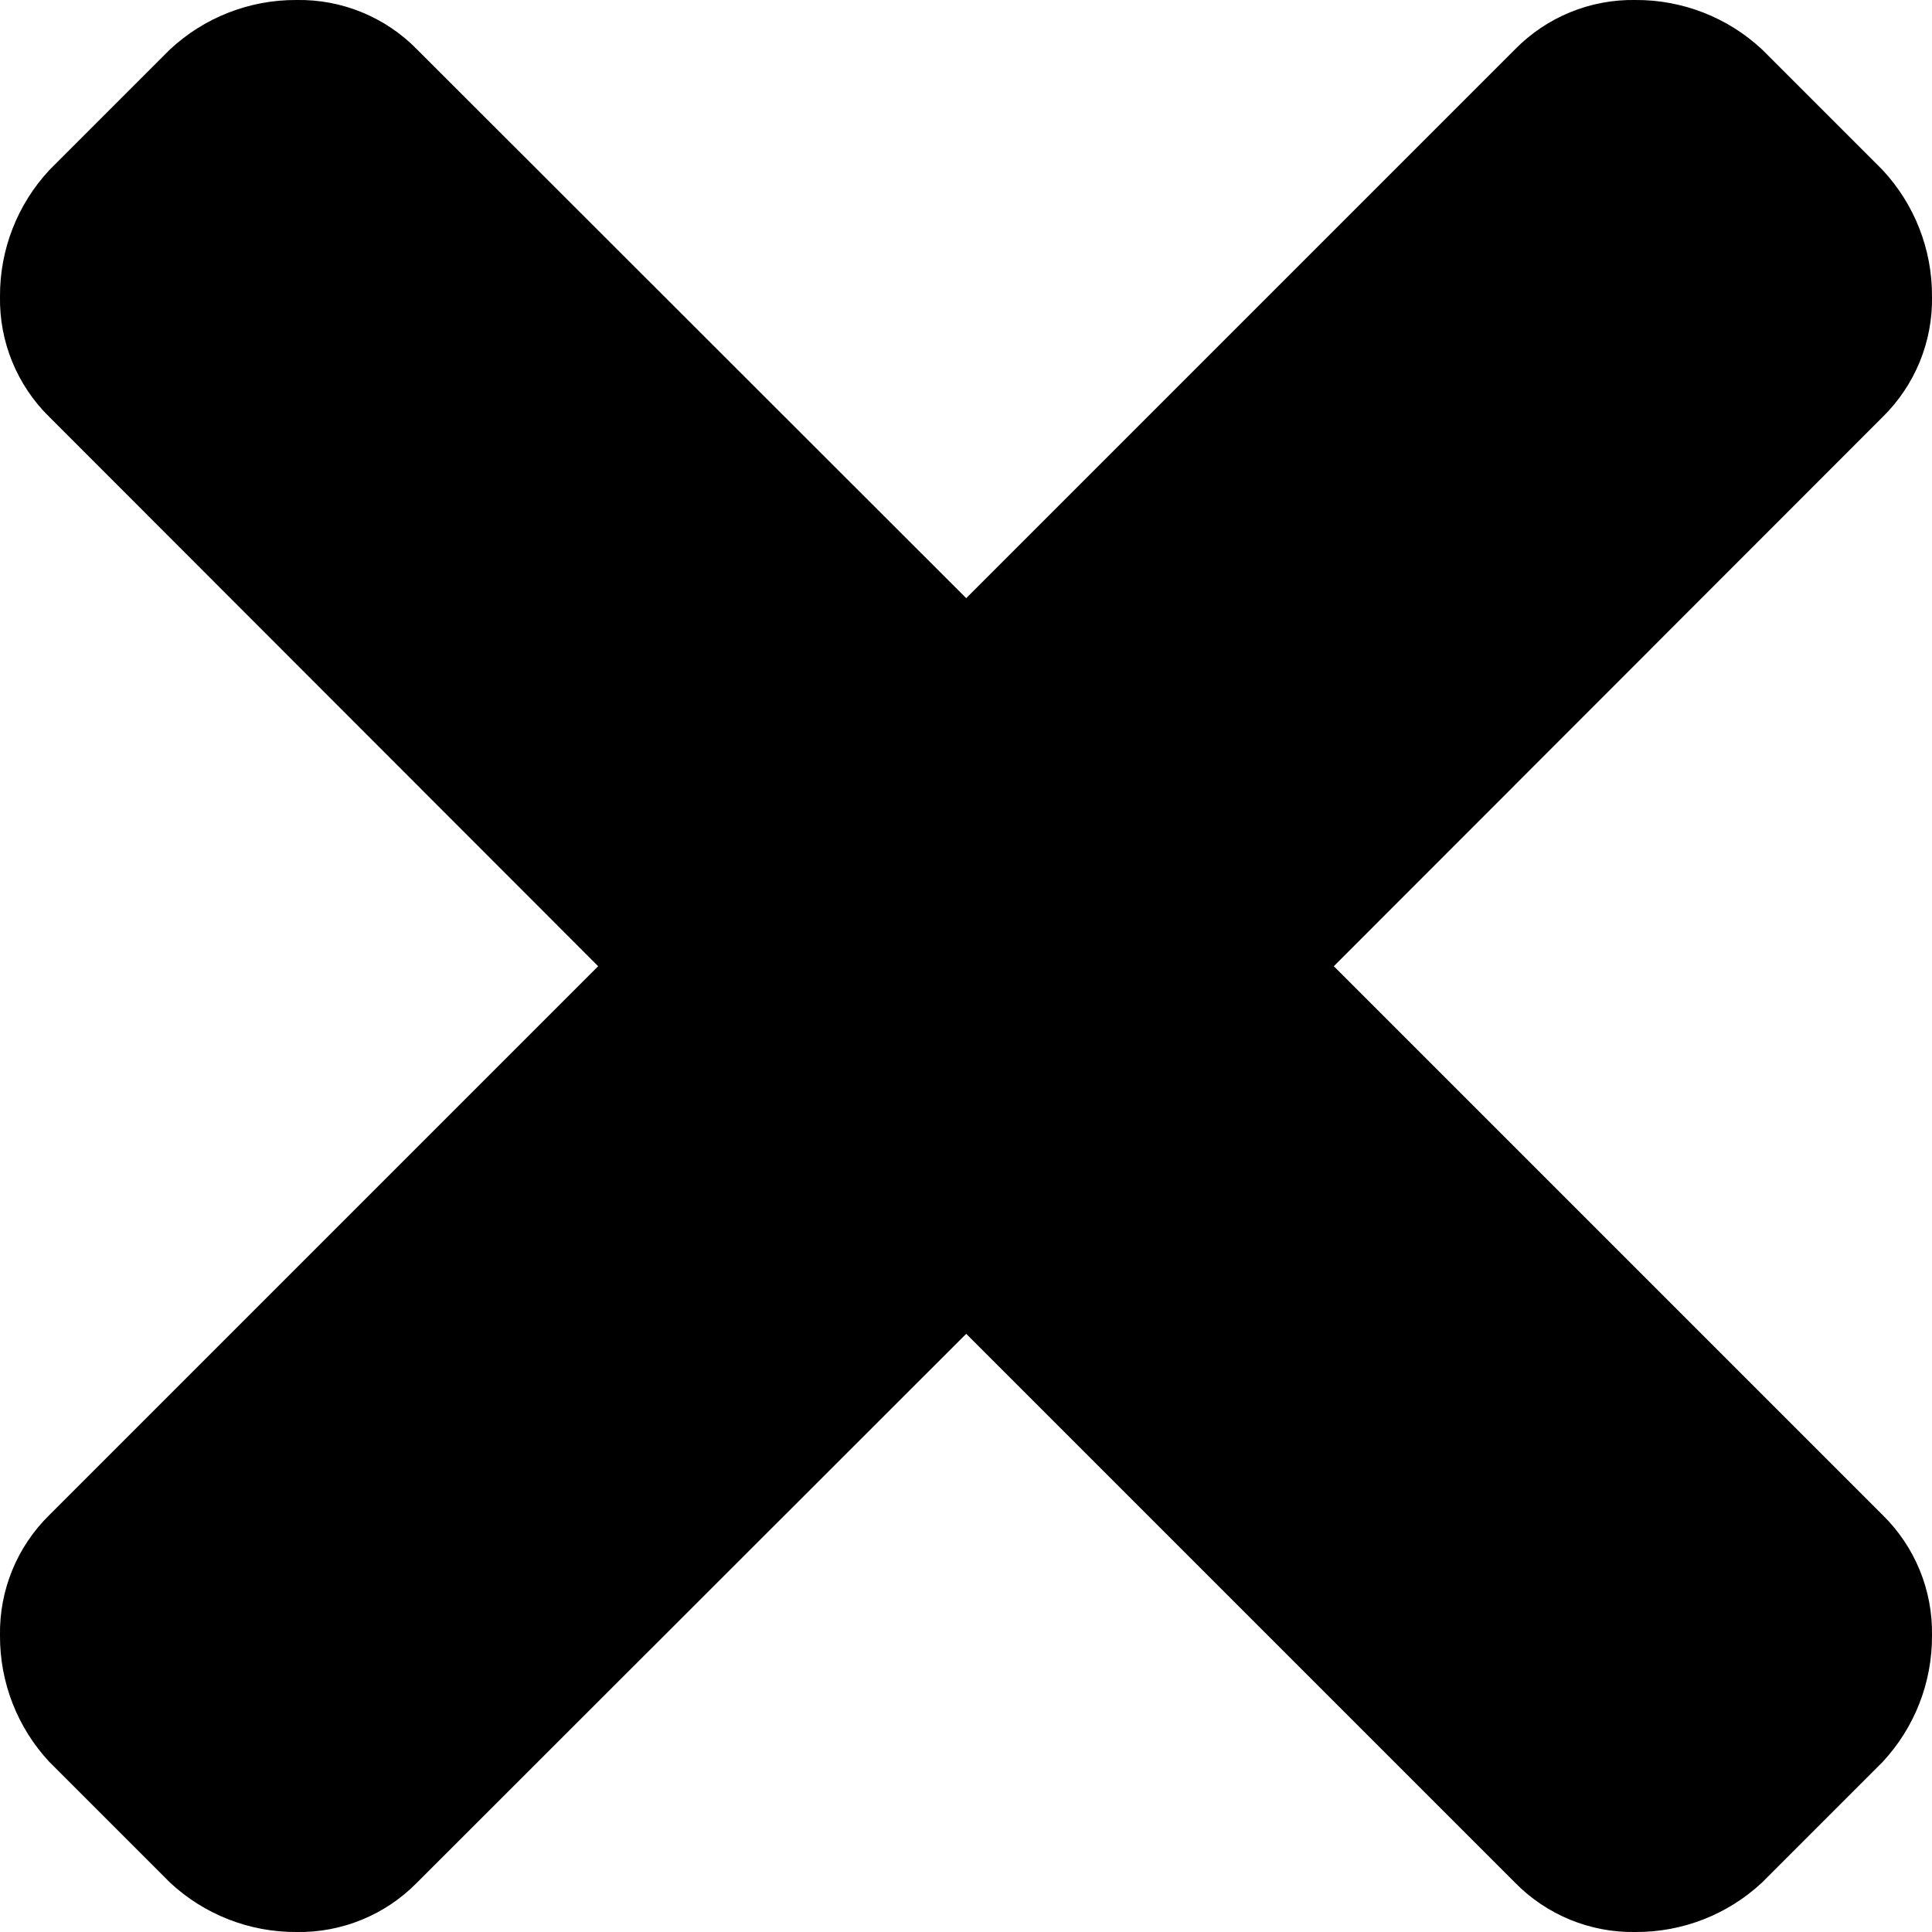
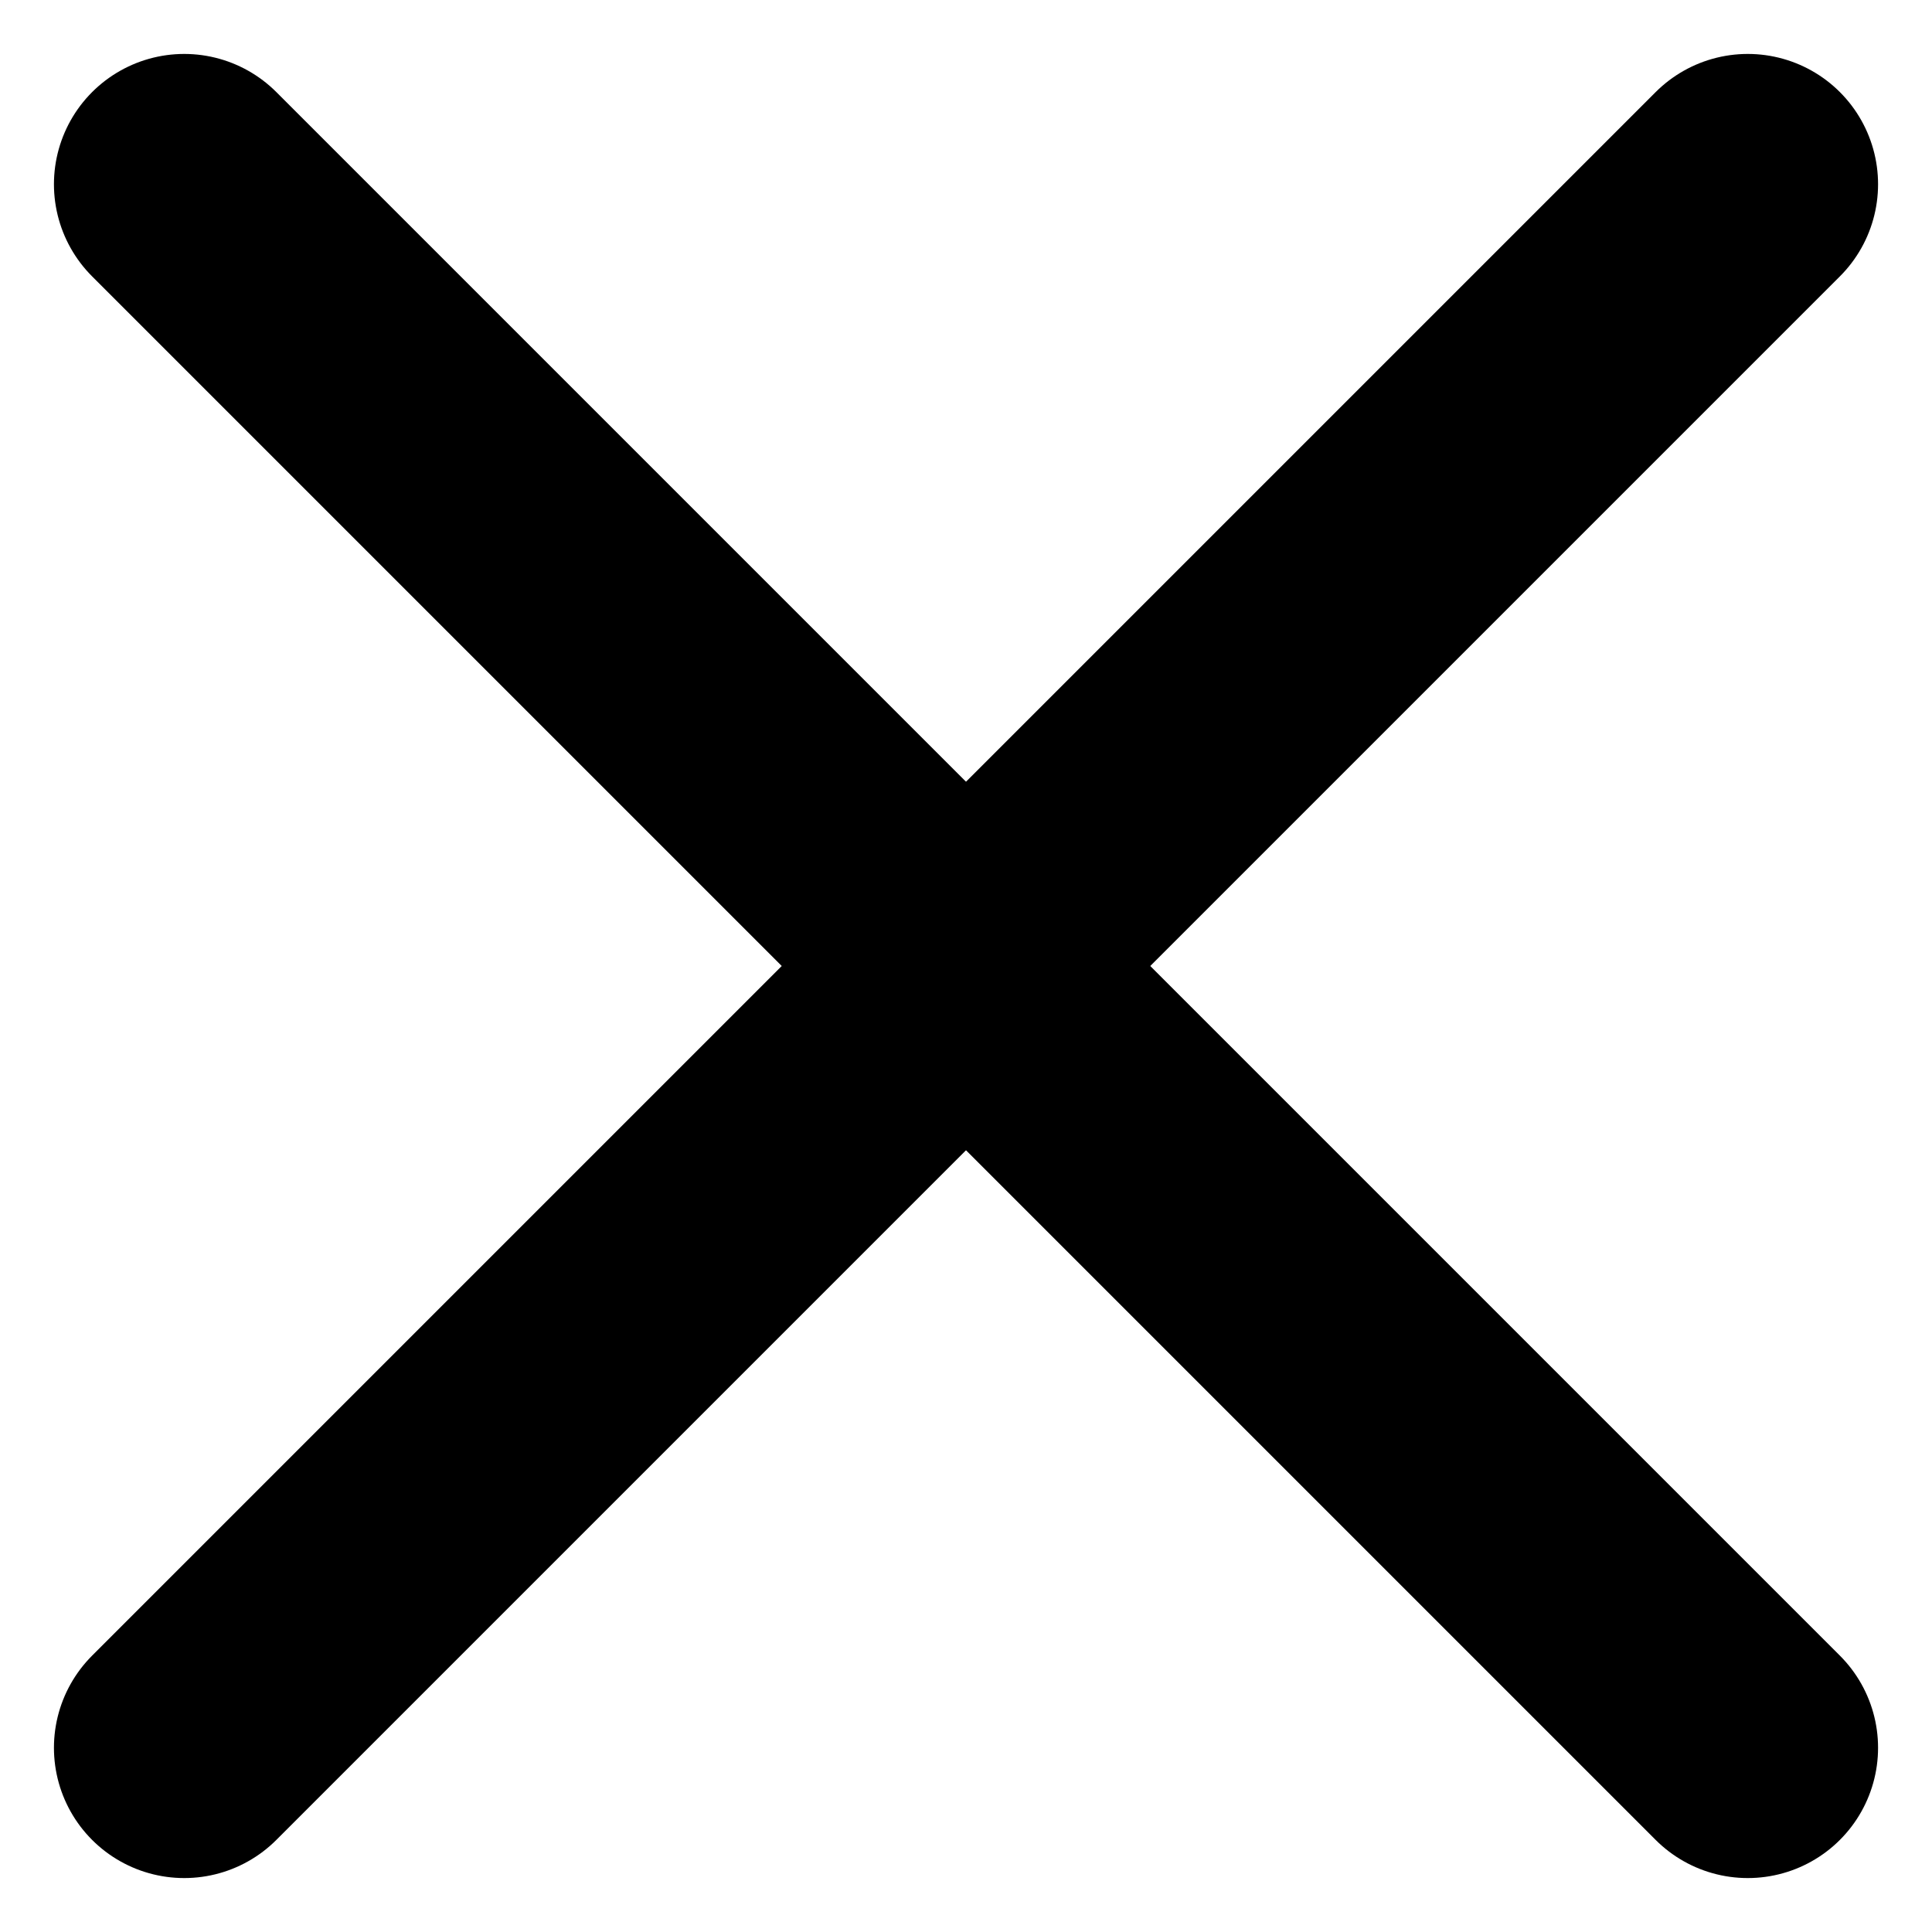
- <svg xmlns="http://www.w3.org/2000/svg" viewBox="0 0 46.93 46.93">
-   <g data-name="Calque 2">
-     <path d="M32.4 23.47L45.73 36.8a4 4 0 011.2 2.93 4.47 4.47 0 01-1.2 3.07l-2.93 2.93a4.47 4.47 0 01-3.07 1.2 4 4 0 01-2.93-1.2L23.47 32.4 10.13 45.73a4 4 0 01-2.93 1.2 4.47 4.47 0 01-3.07-1.2L1.2 42.8A4.47 4.47 0 010 39.73a4 4 0 011.2-2.93l13.33-13.33L1.2 10.13A4 4 0 010 7.2a4.47 4.47 0 011.2-3.07L4.13 1.2A4.47 4.47 0 017.2 0a4 4 0 012.93 1.2l13.34 13.33L36.8 1.2A4 4 0 0139.73 0a4.47 4.47 0 013.07 1.2l2.93 2.93a4.47 4.47 0 011.2 3.07 4 4 0 01-1.2 2.93z" data-name="Calque 3" />
+ <svg xmlns="http://www.w3.org/2000/svg" viewBox="0 0 14.828 14.828">
+   <g id="x" transform="translate(-4.586 -4.586)">
+     <line id="Ligne_10" data-name="Ligne 10" x1="12" y2="12" transform="translate(6 6)" fill="none" stroke="currentColor" stroke-linecap="round" stroke-linejoin="round" stroke-width="2" />
+     <line id="Ligne_11" data-name="Ligne 11" x2="12" y2="12" transform="translate(6 6)" fill="none" stroke="currentColor" stroke-linecap="round" stroke-linejoin="round" stroke-width="2" />
  </g>
</svg>
